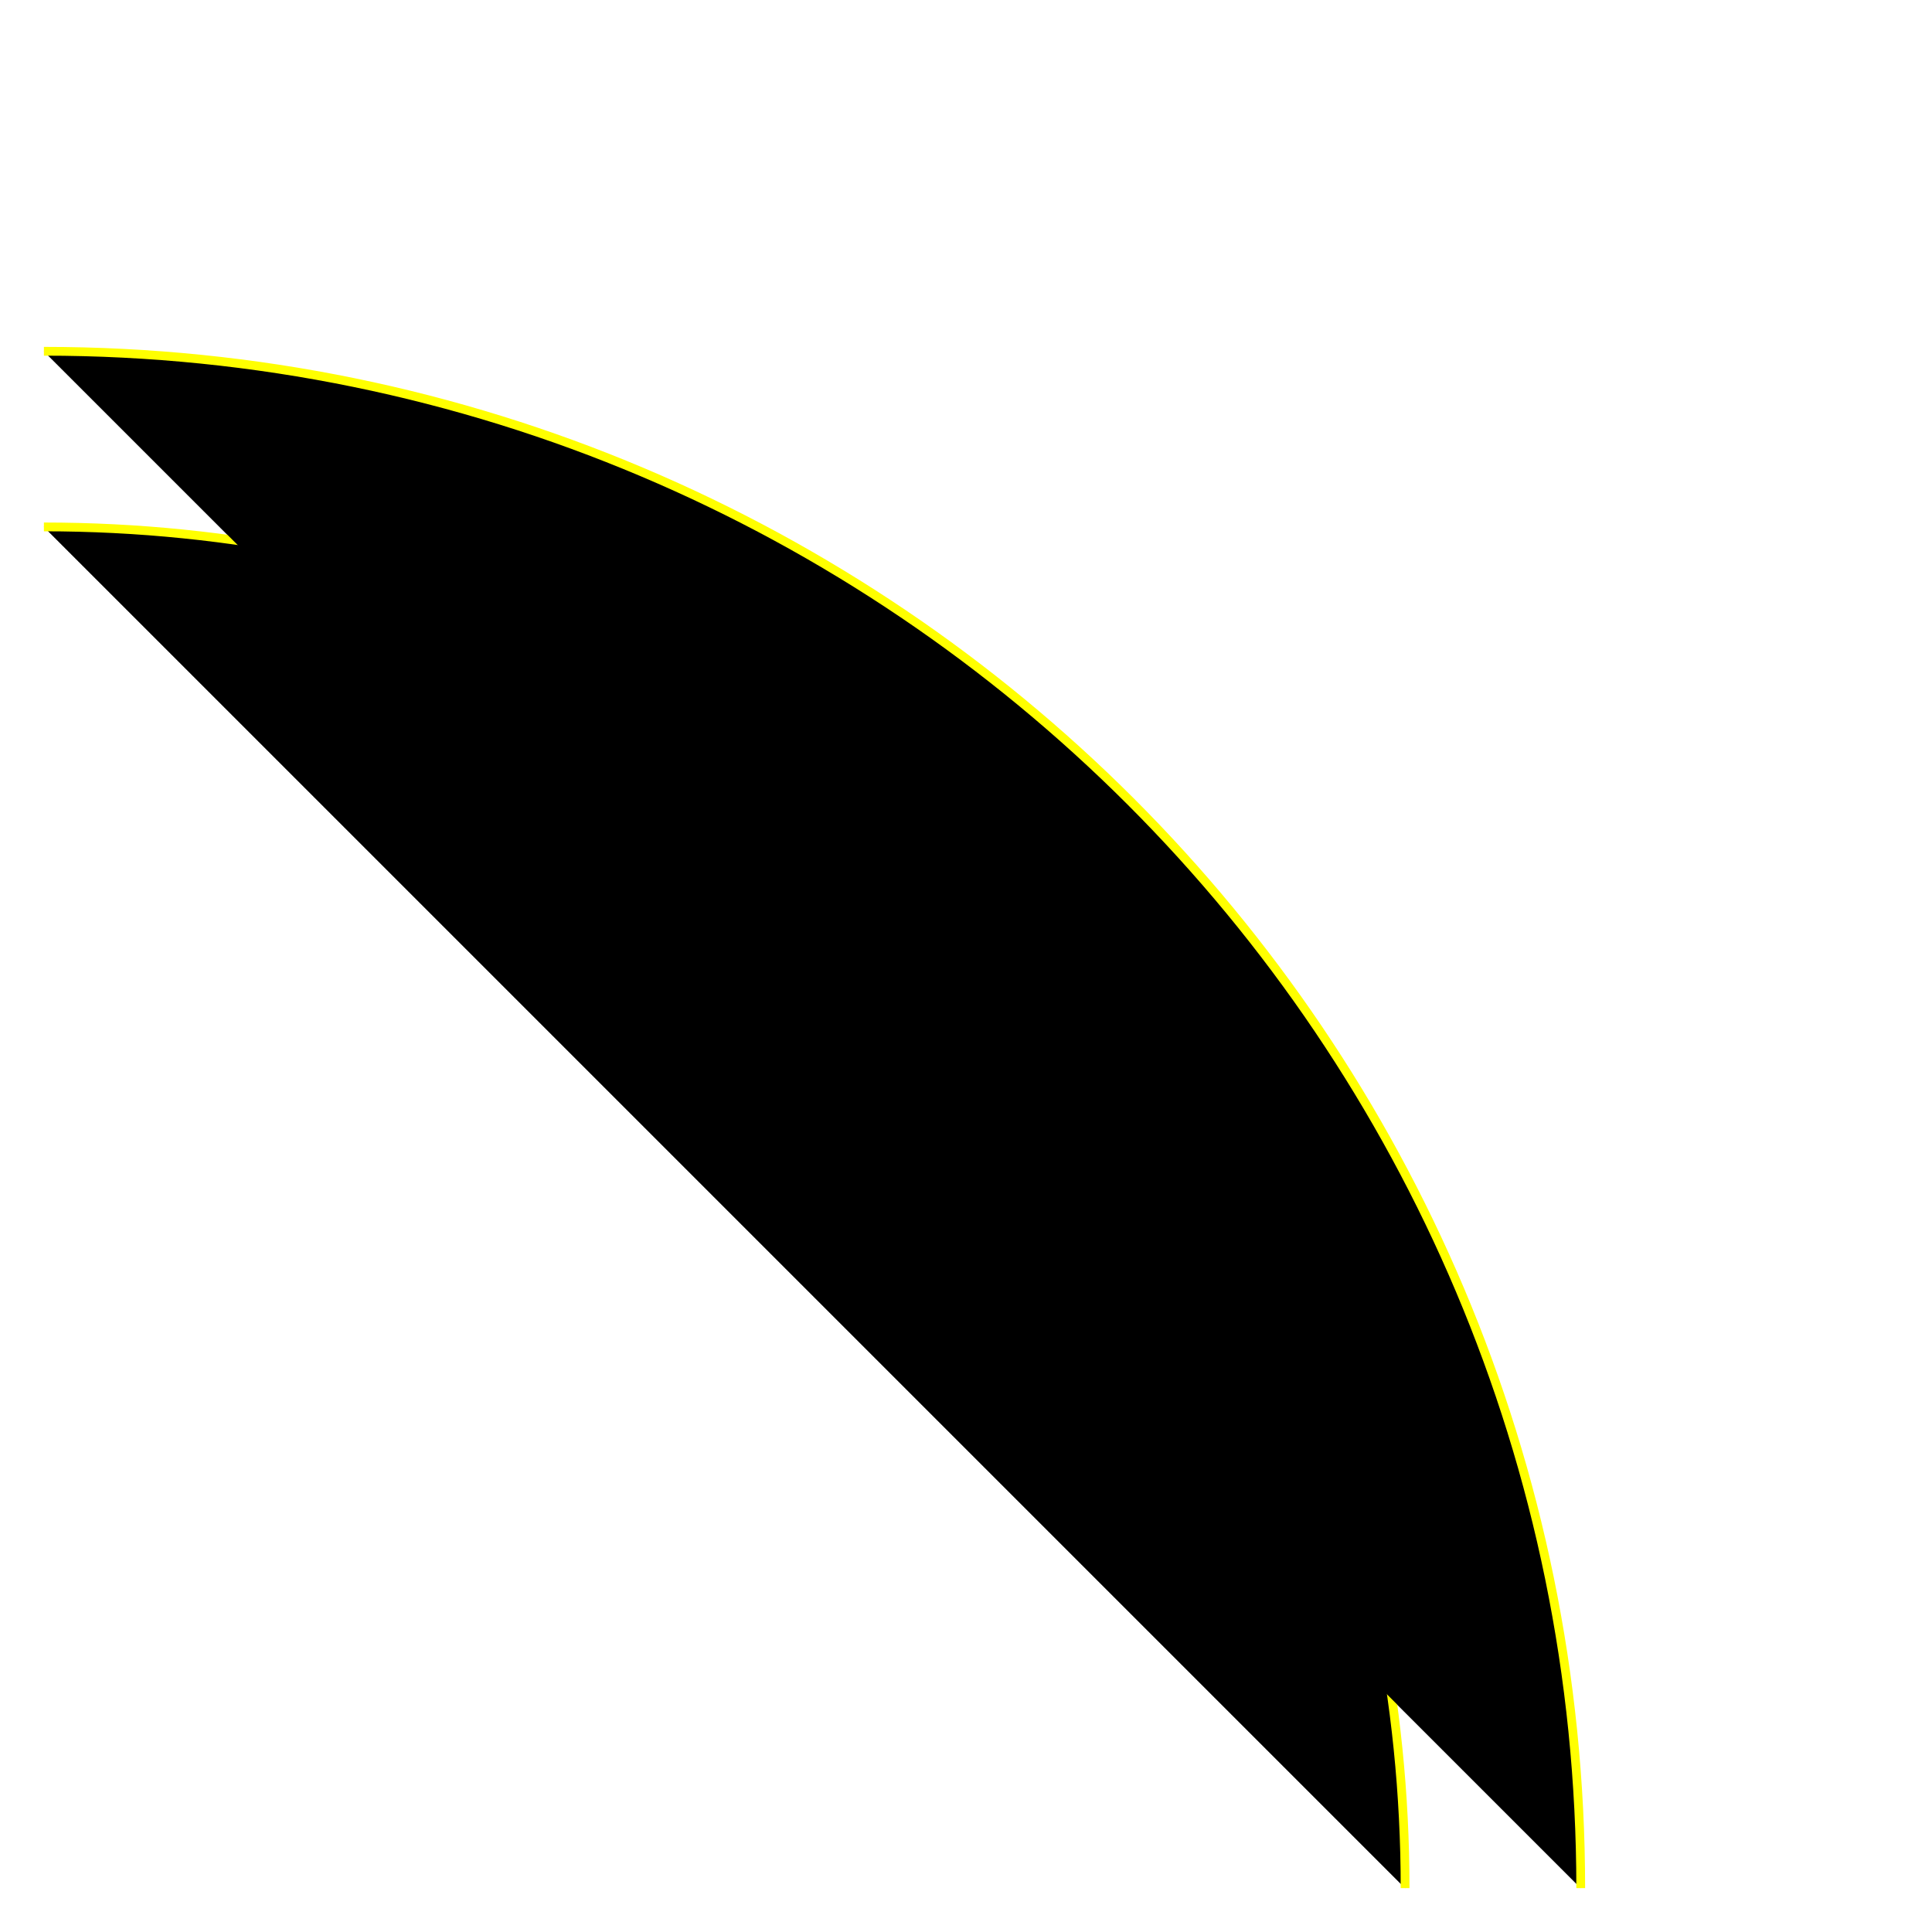
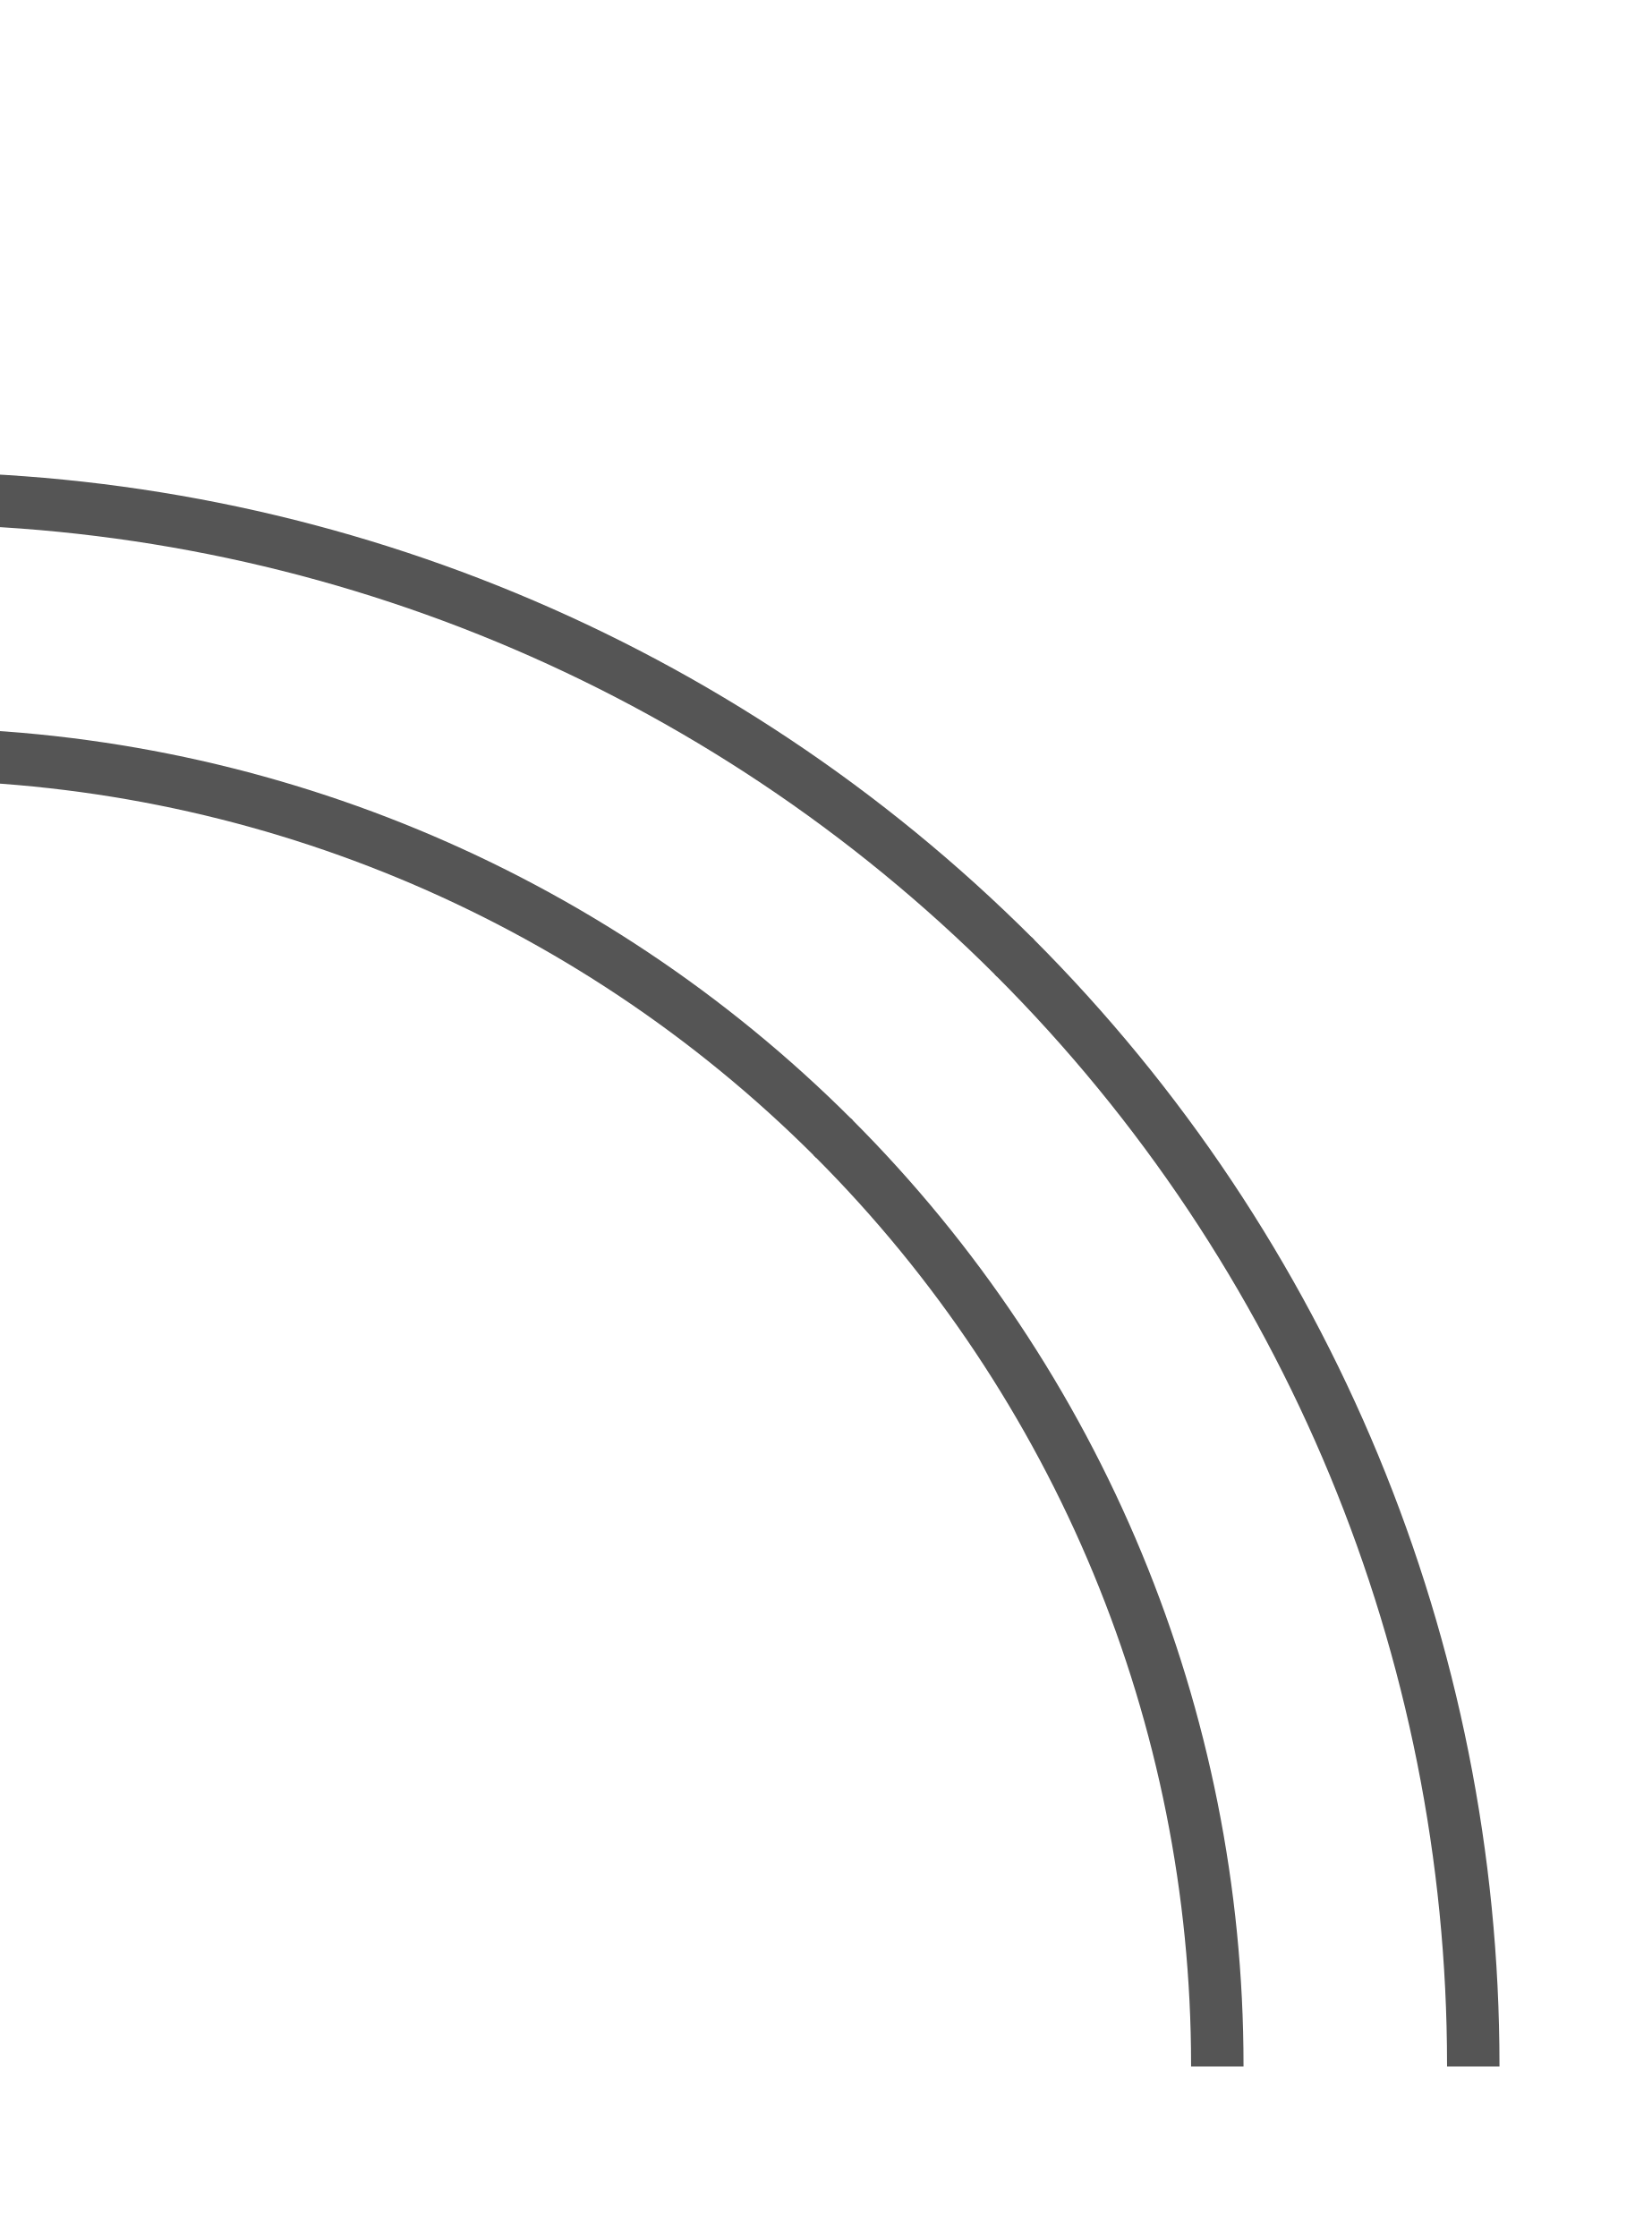
- <svg xmlns="http://www.w3.org/2000/svg" width="220px" height="220px" viewBox="0 0  220 220" preserveAspectRatio="xMidYMid meet" style="shape-rendering:auto;">
-   <path d="M5,60 a 155,155 0 0,1 155,155" class="B" style="stroke-linecap:square" />
-   <path d="M5,40 a 175,175 0 0,1 175,175" class="B" style="stroke-linecap:square" />
-   <g id="B2" class="S1">
-     <path d="M5,60 a 155,155 0 0,1 155,155" class="L" style="stroke:#ff0" />
+ <svg width="189" height="256" viewBox="-90 -37 189 256">
+   <g class="B0">
+     <path class="L" nr="0" part="CRail" transform="translate(26.06607,72.51253) rotate(225)" d="M -0.2,0 h 0.2 a 179.289,179.289 0,0,0 126.776,-52.513 l 0.141,-0.141" style="fill:none;stroke:#555;stroke-width:6px;" />
  </g>
-   <g id="B1" class="S1">
-     <path d="M5,40 a 175,175 1 0,1 175,175" class="L" style="stroke:#ff0" />
+   <g class="B1">
+     <path class="L" nr="1" part="CRail" transform="translate(78.5786,199.289) rotate(270)" d="M -0.2,0 h 0.2 a 179.289,179.289 0,0,0 126.776,-52.513 l 0.141,-0.141" style="fill:none;stroke:#555;stroke-width:6px;" />
  </g>
+   <g class="B2">
+     <path class="L" nr="2" part="CRail" transform="translate(5.355617,93.22328) rotate(225)" d="M -0.2,0 h 0.2 a 150,150 0,0,0 106.066,-43.934 l 0.141,-0.141" style="fill:none;stroke:#555;stroke-width:6px;" />
+   </g>
+   <g class="B3">
+     <path class="L" nr="3" part="CRail" transform="translate(49.2896,199.2893) rotate(270)" d="M -0.2,0 h 0.2 a 150,150 0,0,0 106.066,-43.934 l 0.141,-0.141" style="fill:none;stroke:#555;stroke-width:6px;" />
+   </g>
+   <g class="Signals">
+ </g>
</svg>
